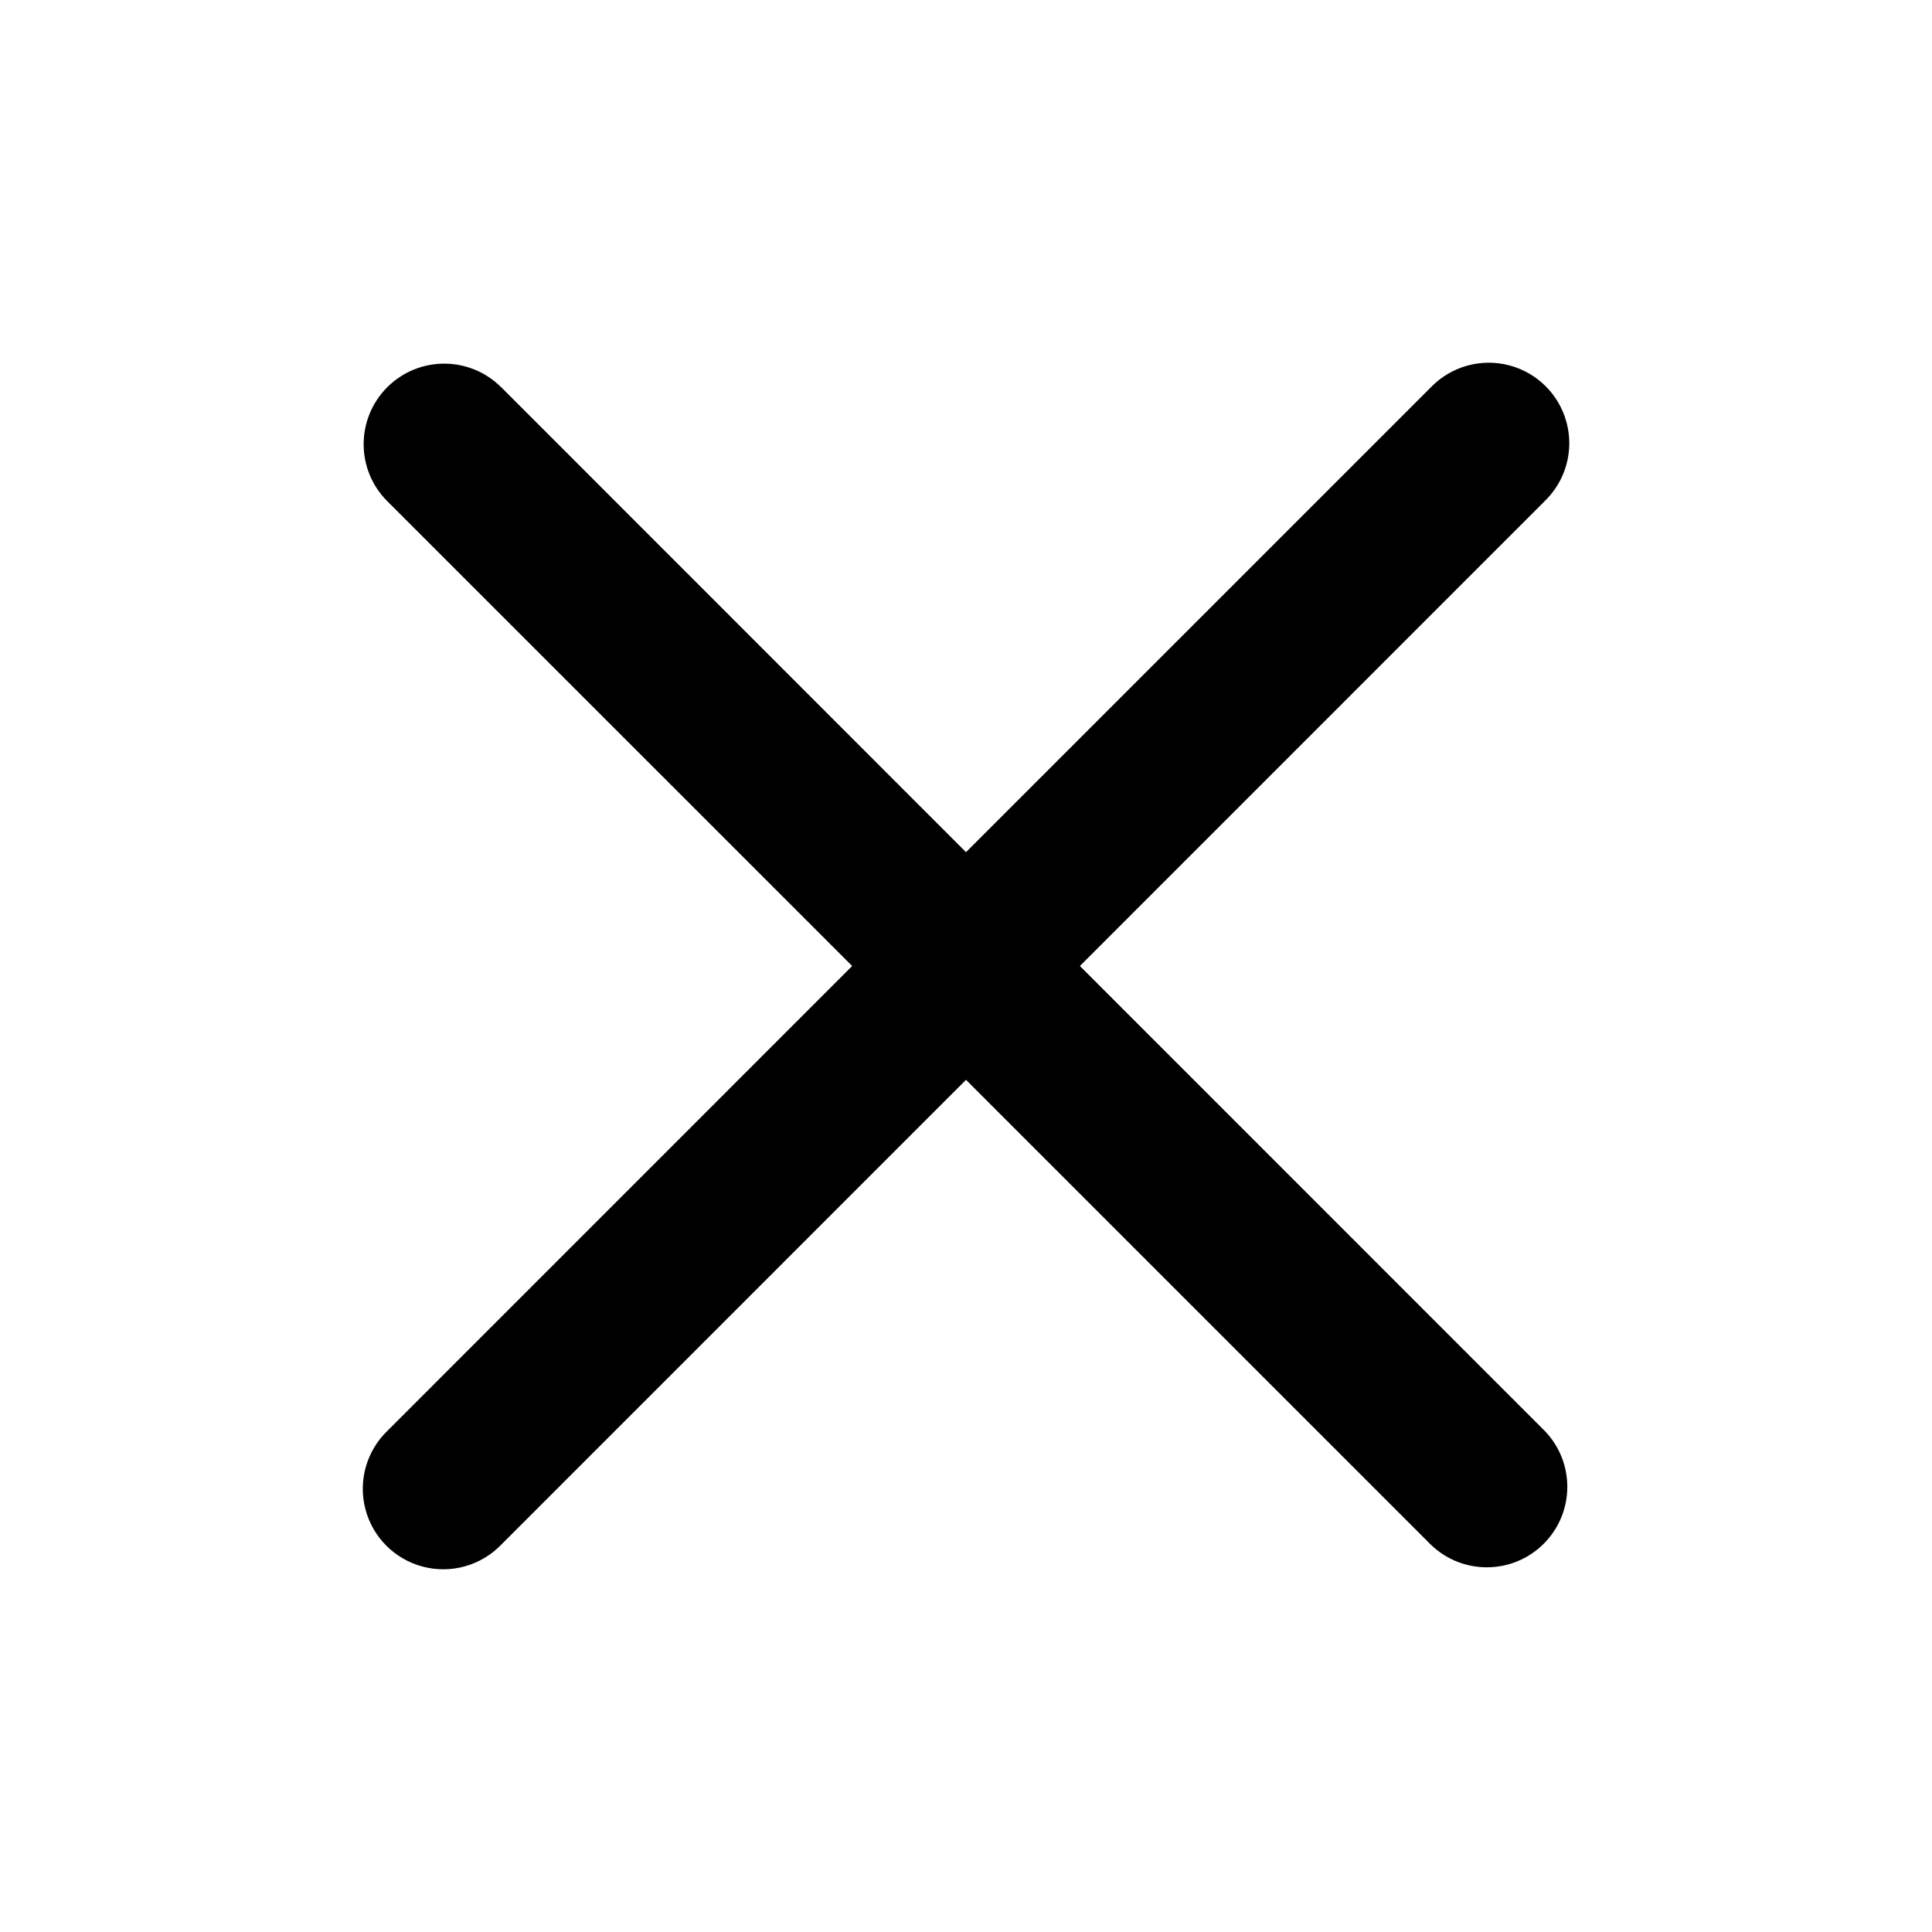
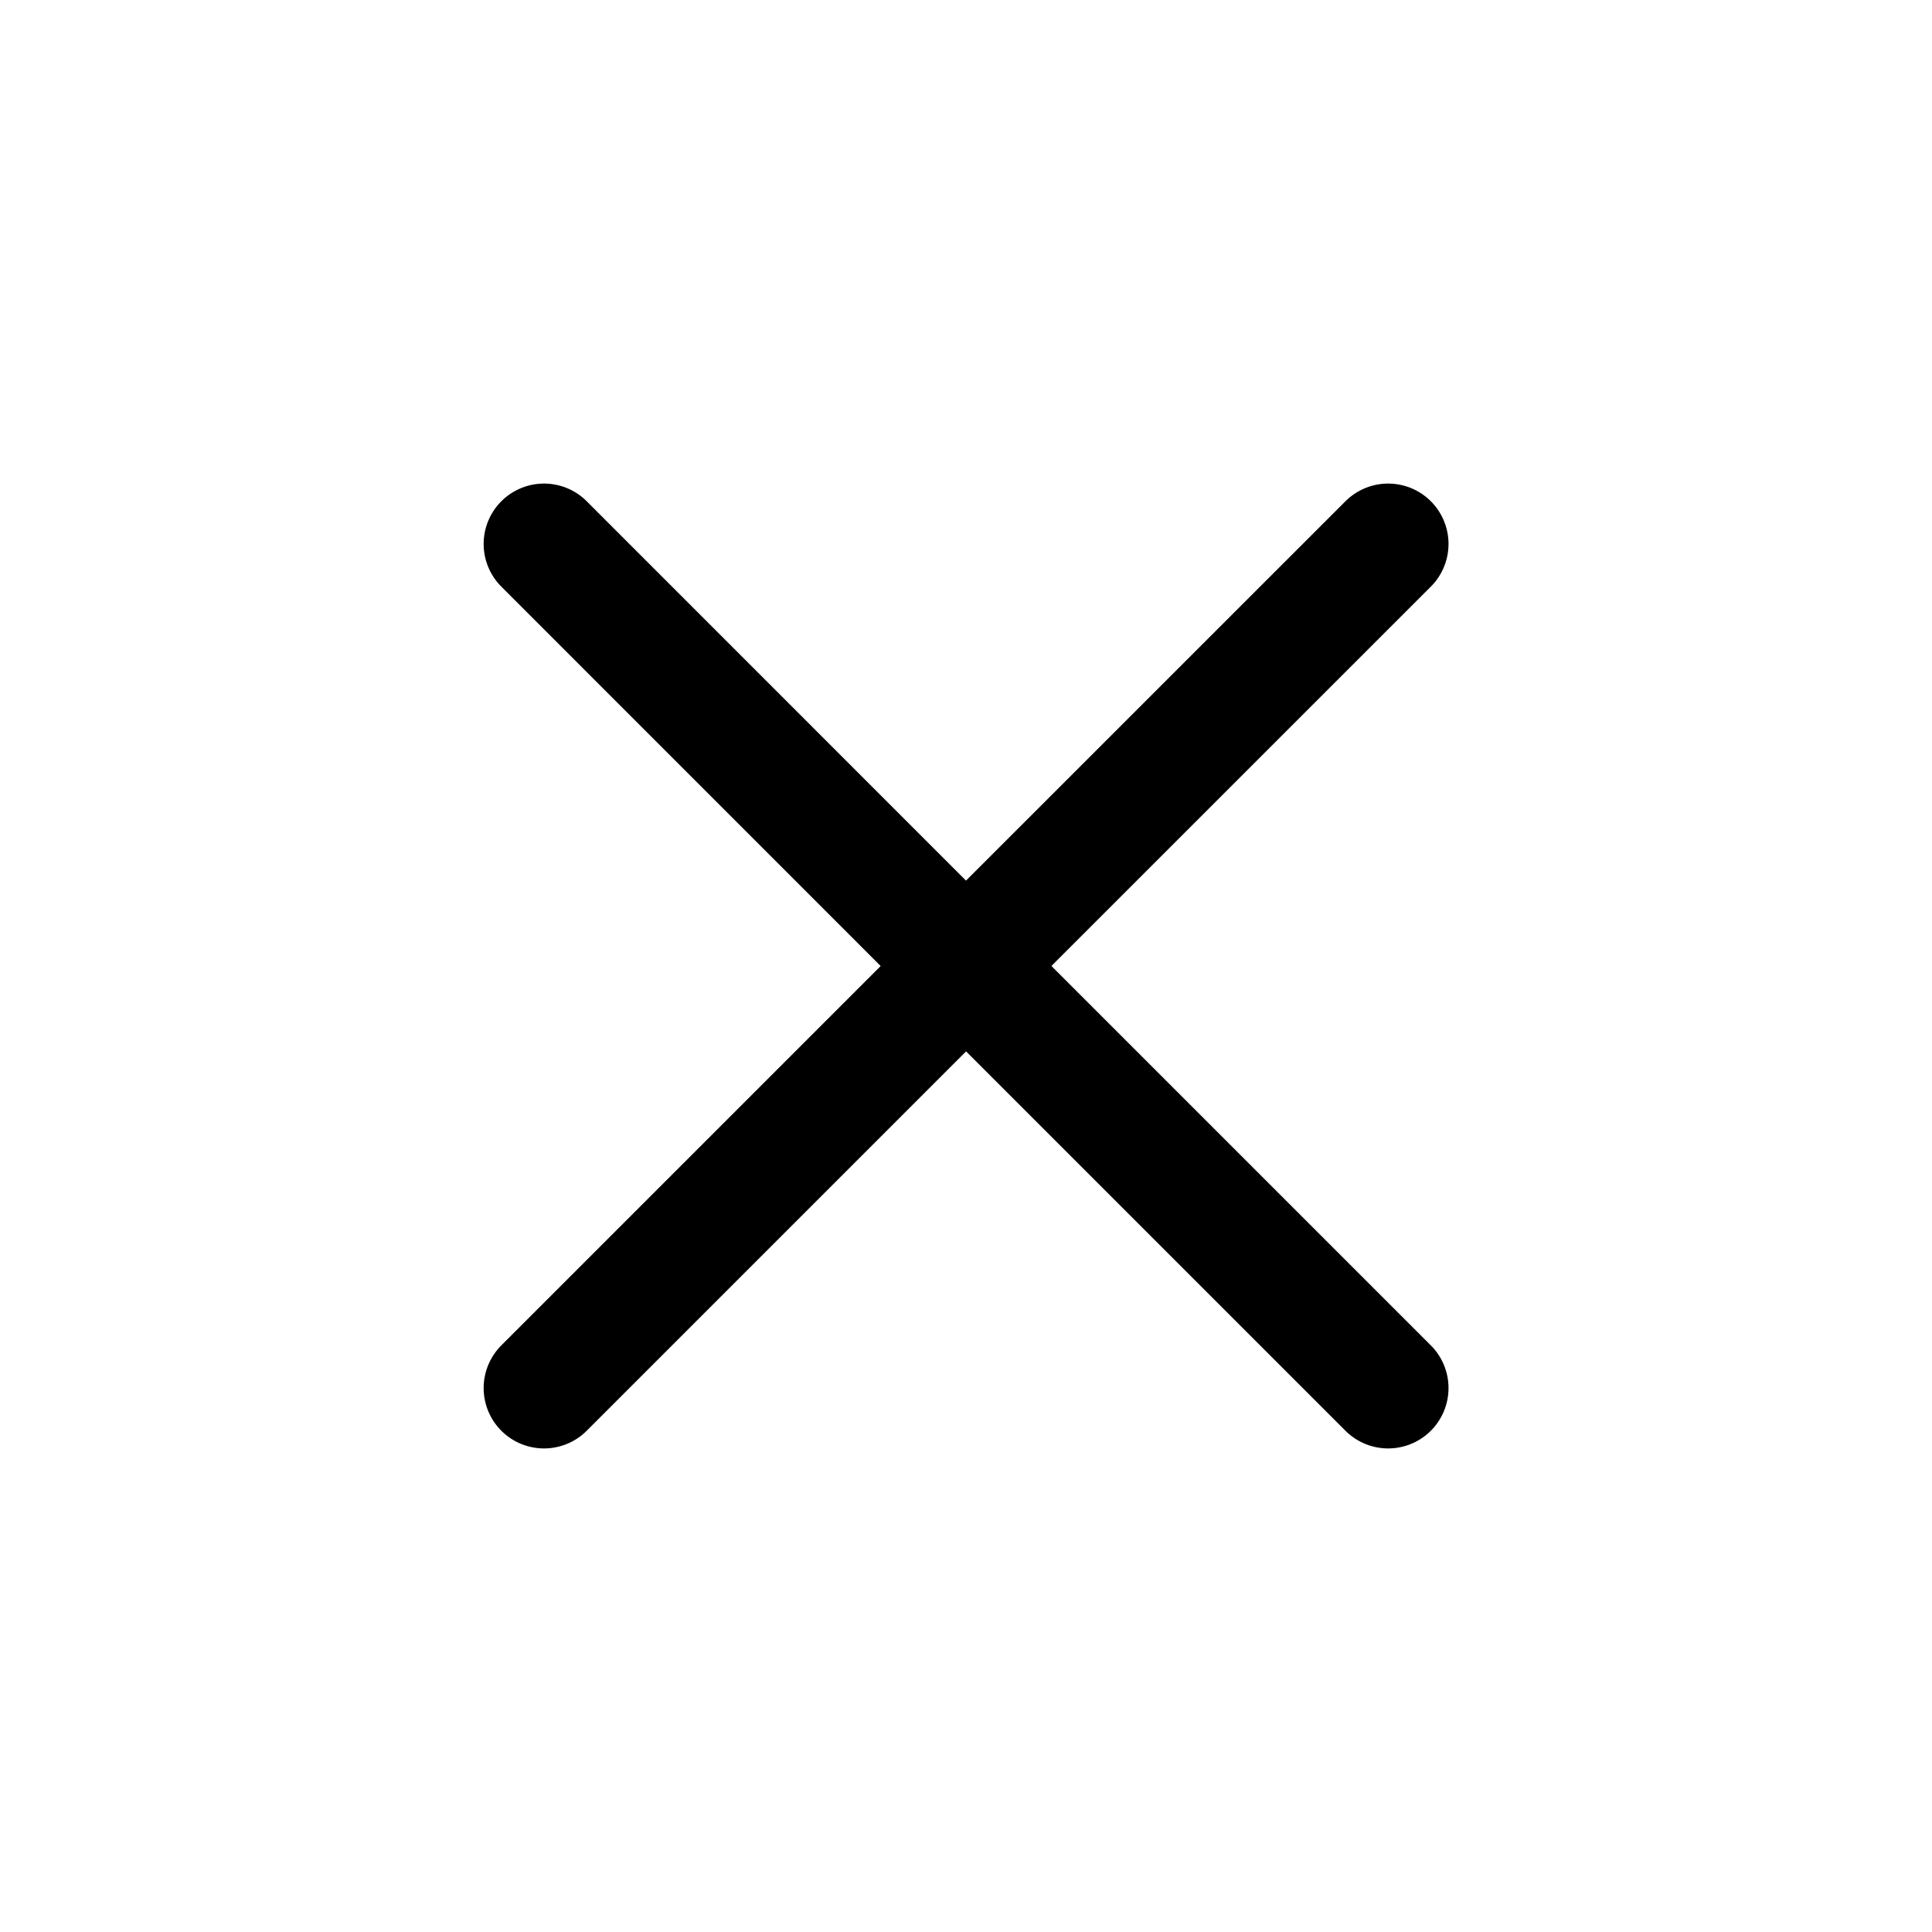
- <svg xmlns="http://www.w3.org/2000/svg" width="24" height="24" fill="none">
-   <path d="M6.226 4.811A1 1 0 004.81 6.225L10.586 12l-5.774 5.775a1 1 0 101.414 1.414L12 13.414l5.775 5.775a1 1 0 001.414-1.414L13.415 12l5.774-5.775a1 1 0 10-1.414-1.414L12 10.586 6.226 4.81z" fill="#000" />
+ <svg xmlns="http://www.w3.org/2000/svg" width="36" height="36" stroke-width="1.5" viewBox="0 0 24 24" fill="none" color="#000">
+   <path d="M6.758 17.243L12.001 12m5.243-5.243L12 12m0 0L6.758 6.757M12.001 12l5.243 5.243" stroke="#000" stroke-linecap="round" stroke-linejoin="round" />
</svg>
